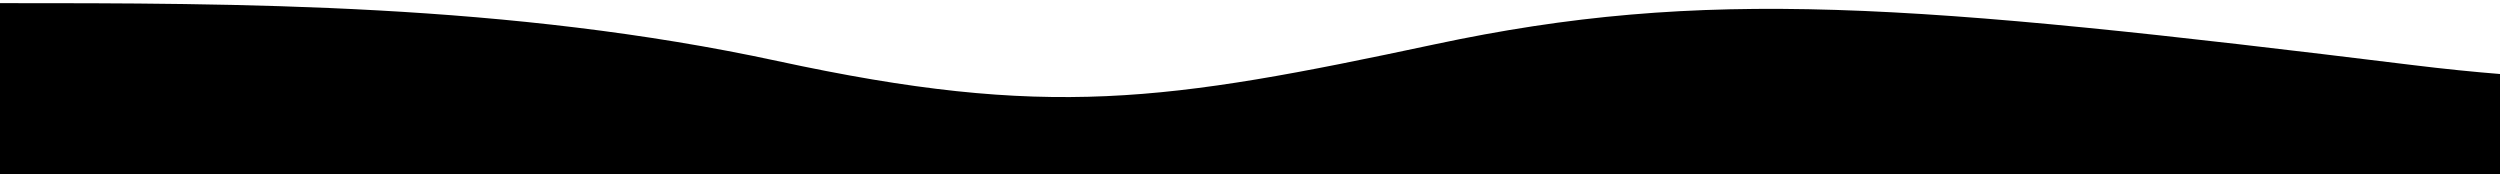
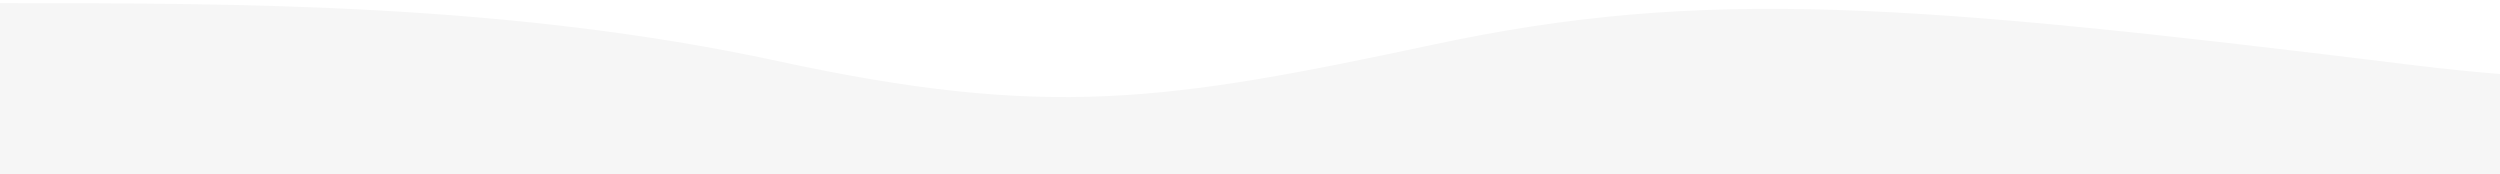
<svg xmlns="http://www.w3.org/2000/svg" class="wave-1hkxOo" version="1.1" viewBox="0 0 1440 100" preserveAspectRatio="none">
-   <path class="wavePath-haxJK1 animationPaused-2hZ4IO" d="M826.337,25.54 C670.97,58.656 603.696,68.787 447.802,35.144 C293.343,1.811 137.334,1.811 0,1.811 L0,150 L1920,150 L1920,1.811 C1739.535,-16.685 1679.864,73.161 1389.783,37.486 C1099.701,1.811 981.705,-7.577 826.337,25.54 Z" fill="currentColor" />
+   <path class="wavePath-haxJK1 animationPaused-2hZ4IO" d="M826.337,25.54 C670.97,58.656 603.696,68.787 447.802,35.144 C293.343,1.811 137.334,1.811 0,1.811 L0,150 L1920,150 L1920,1.811 C1739.535,-16.685 1679.864,73.161 1389.783,37.486 C1099.701,1.811 981.705,-7.577 826.337,25.54 Z" fill="#f6f6f6" />
</svg>
